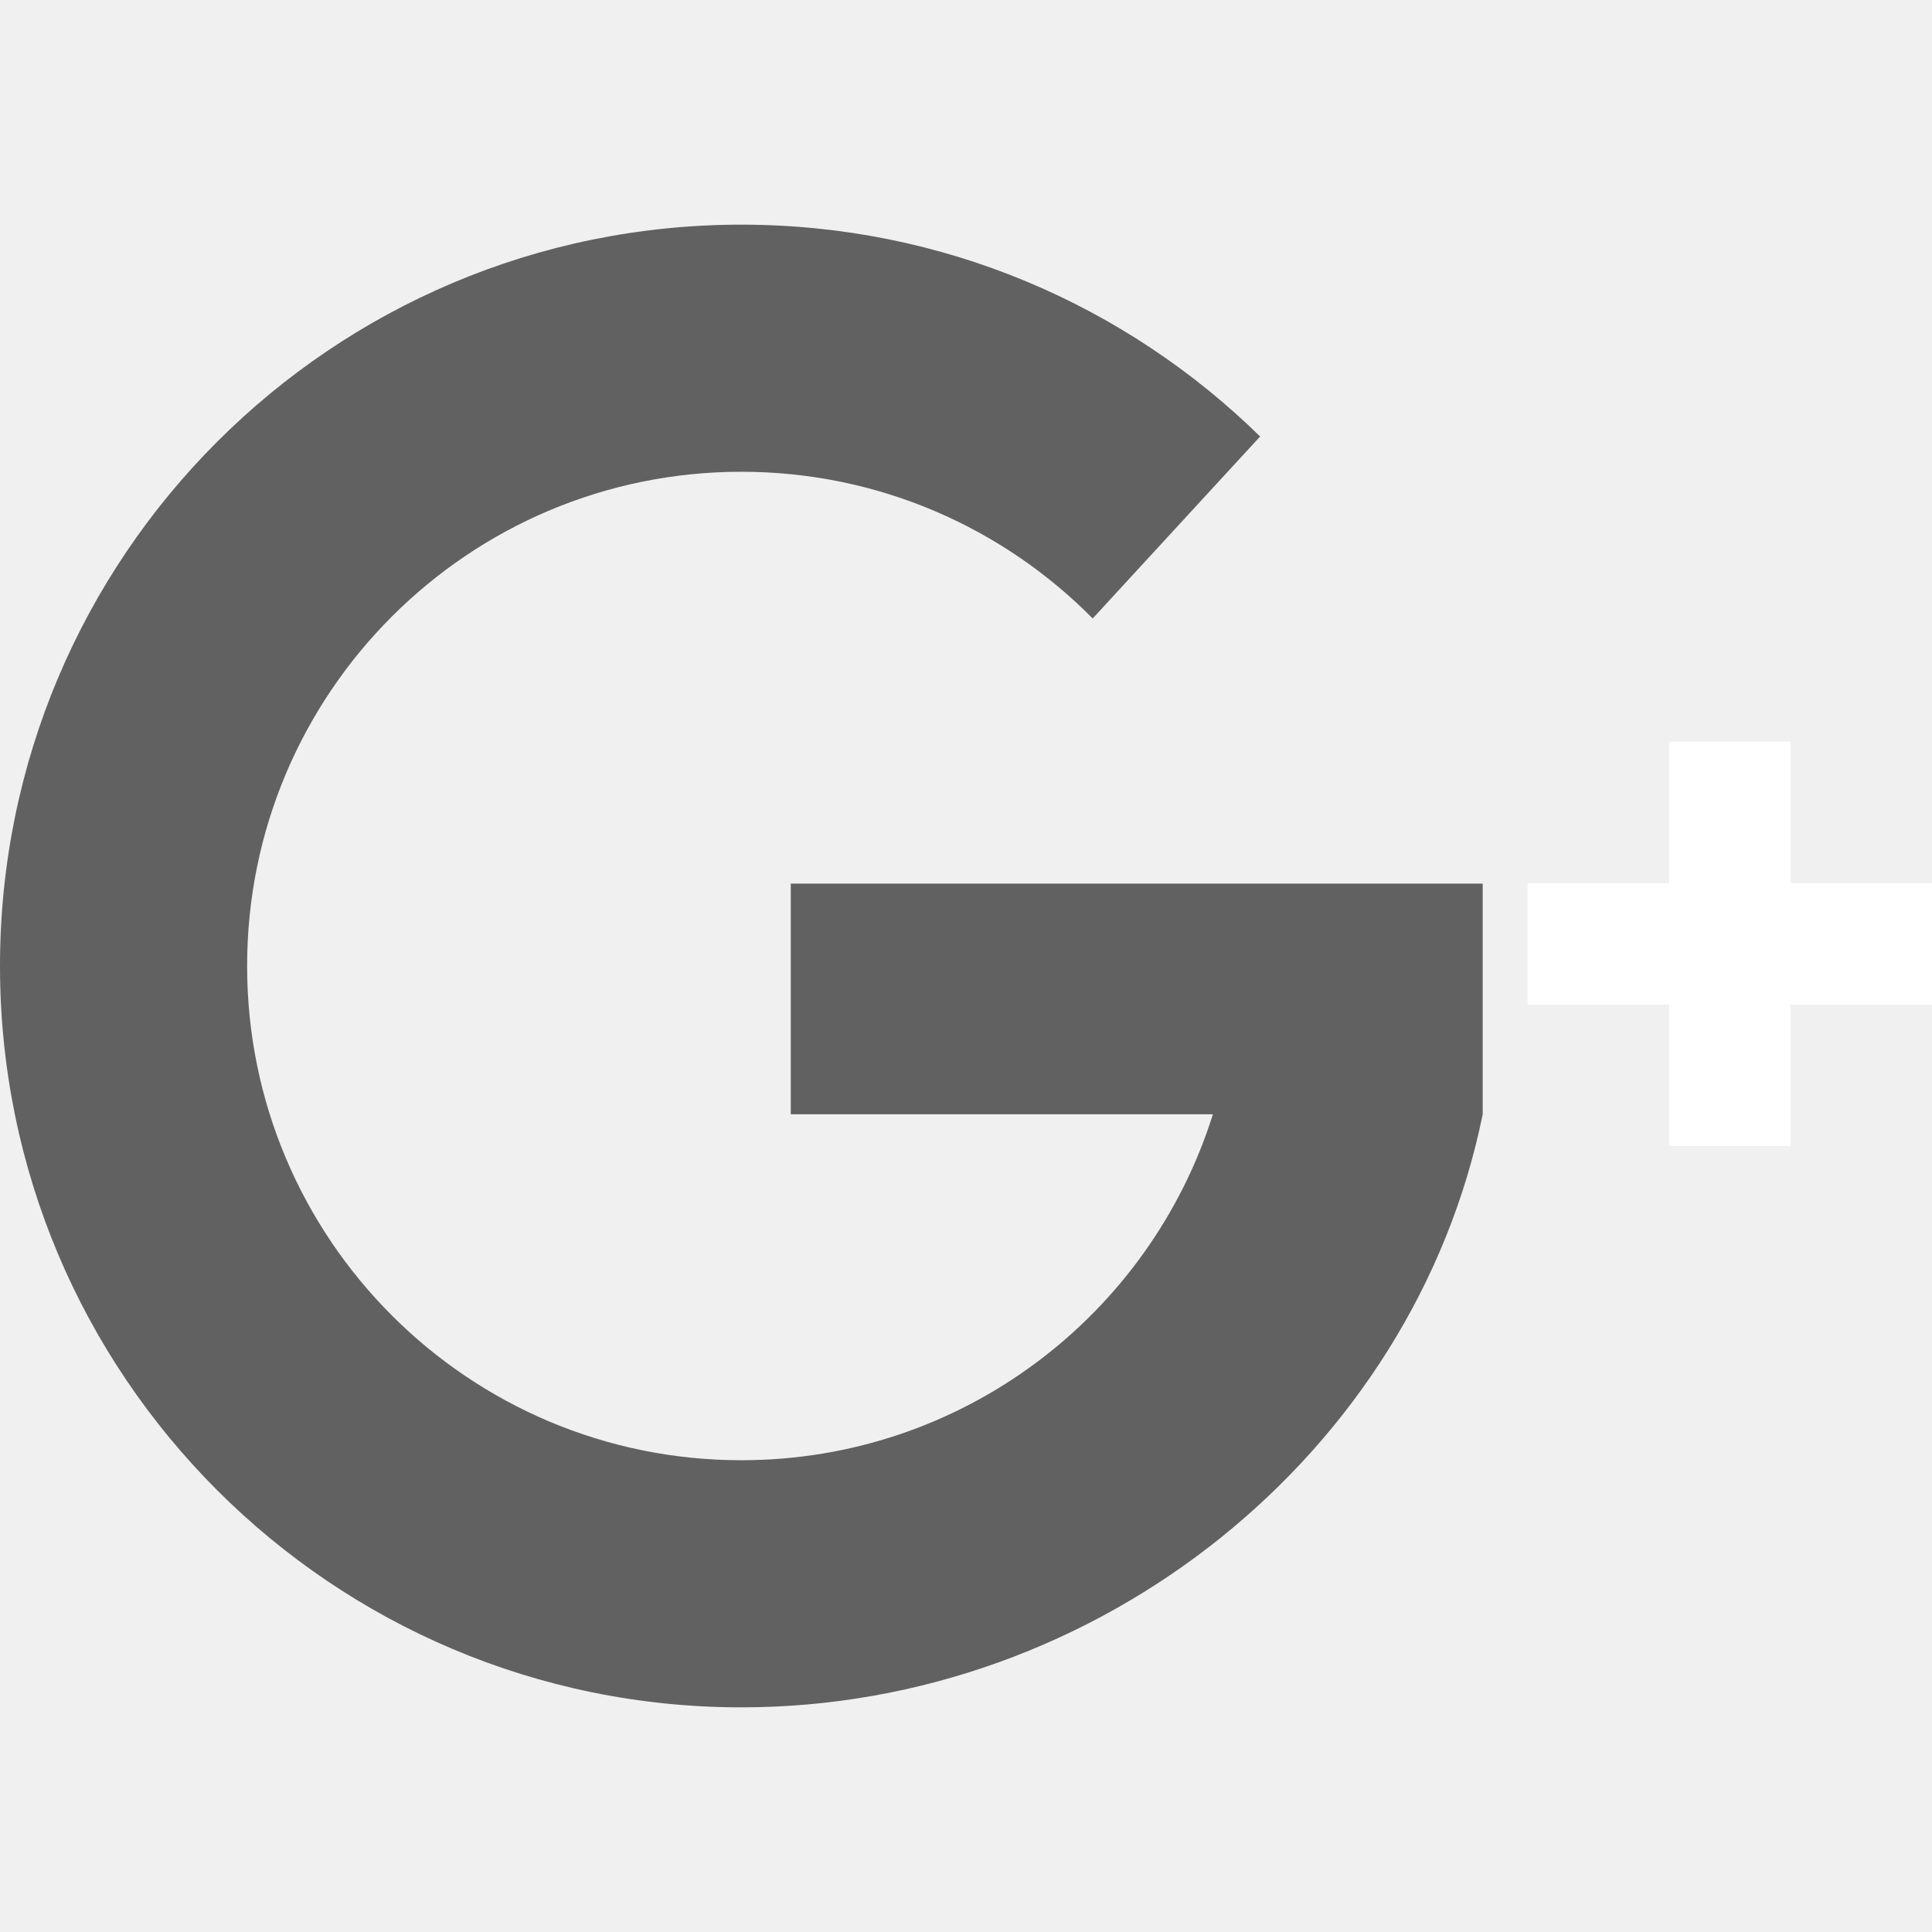
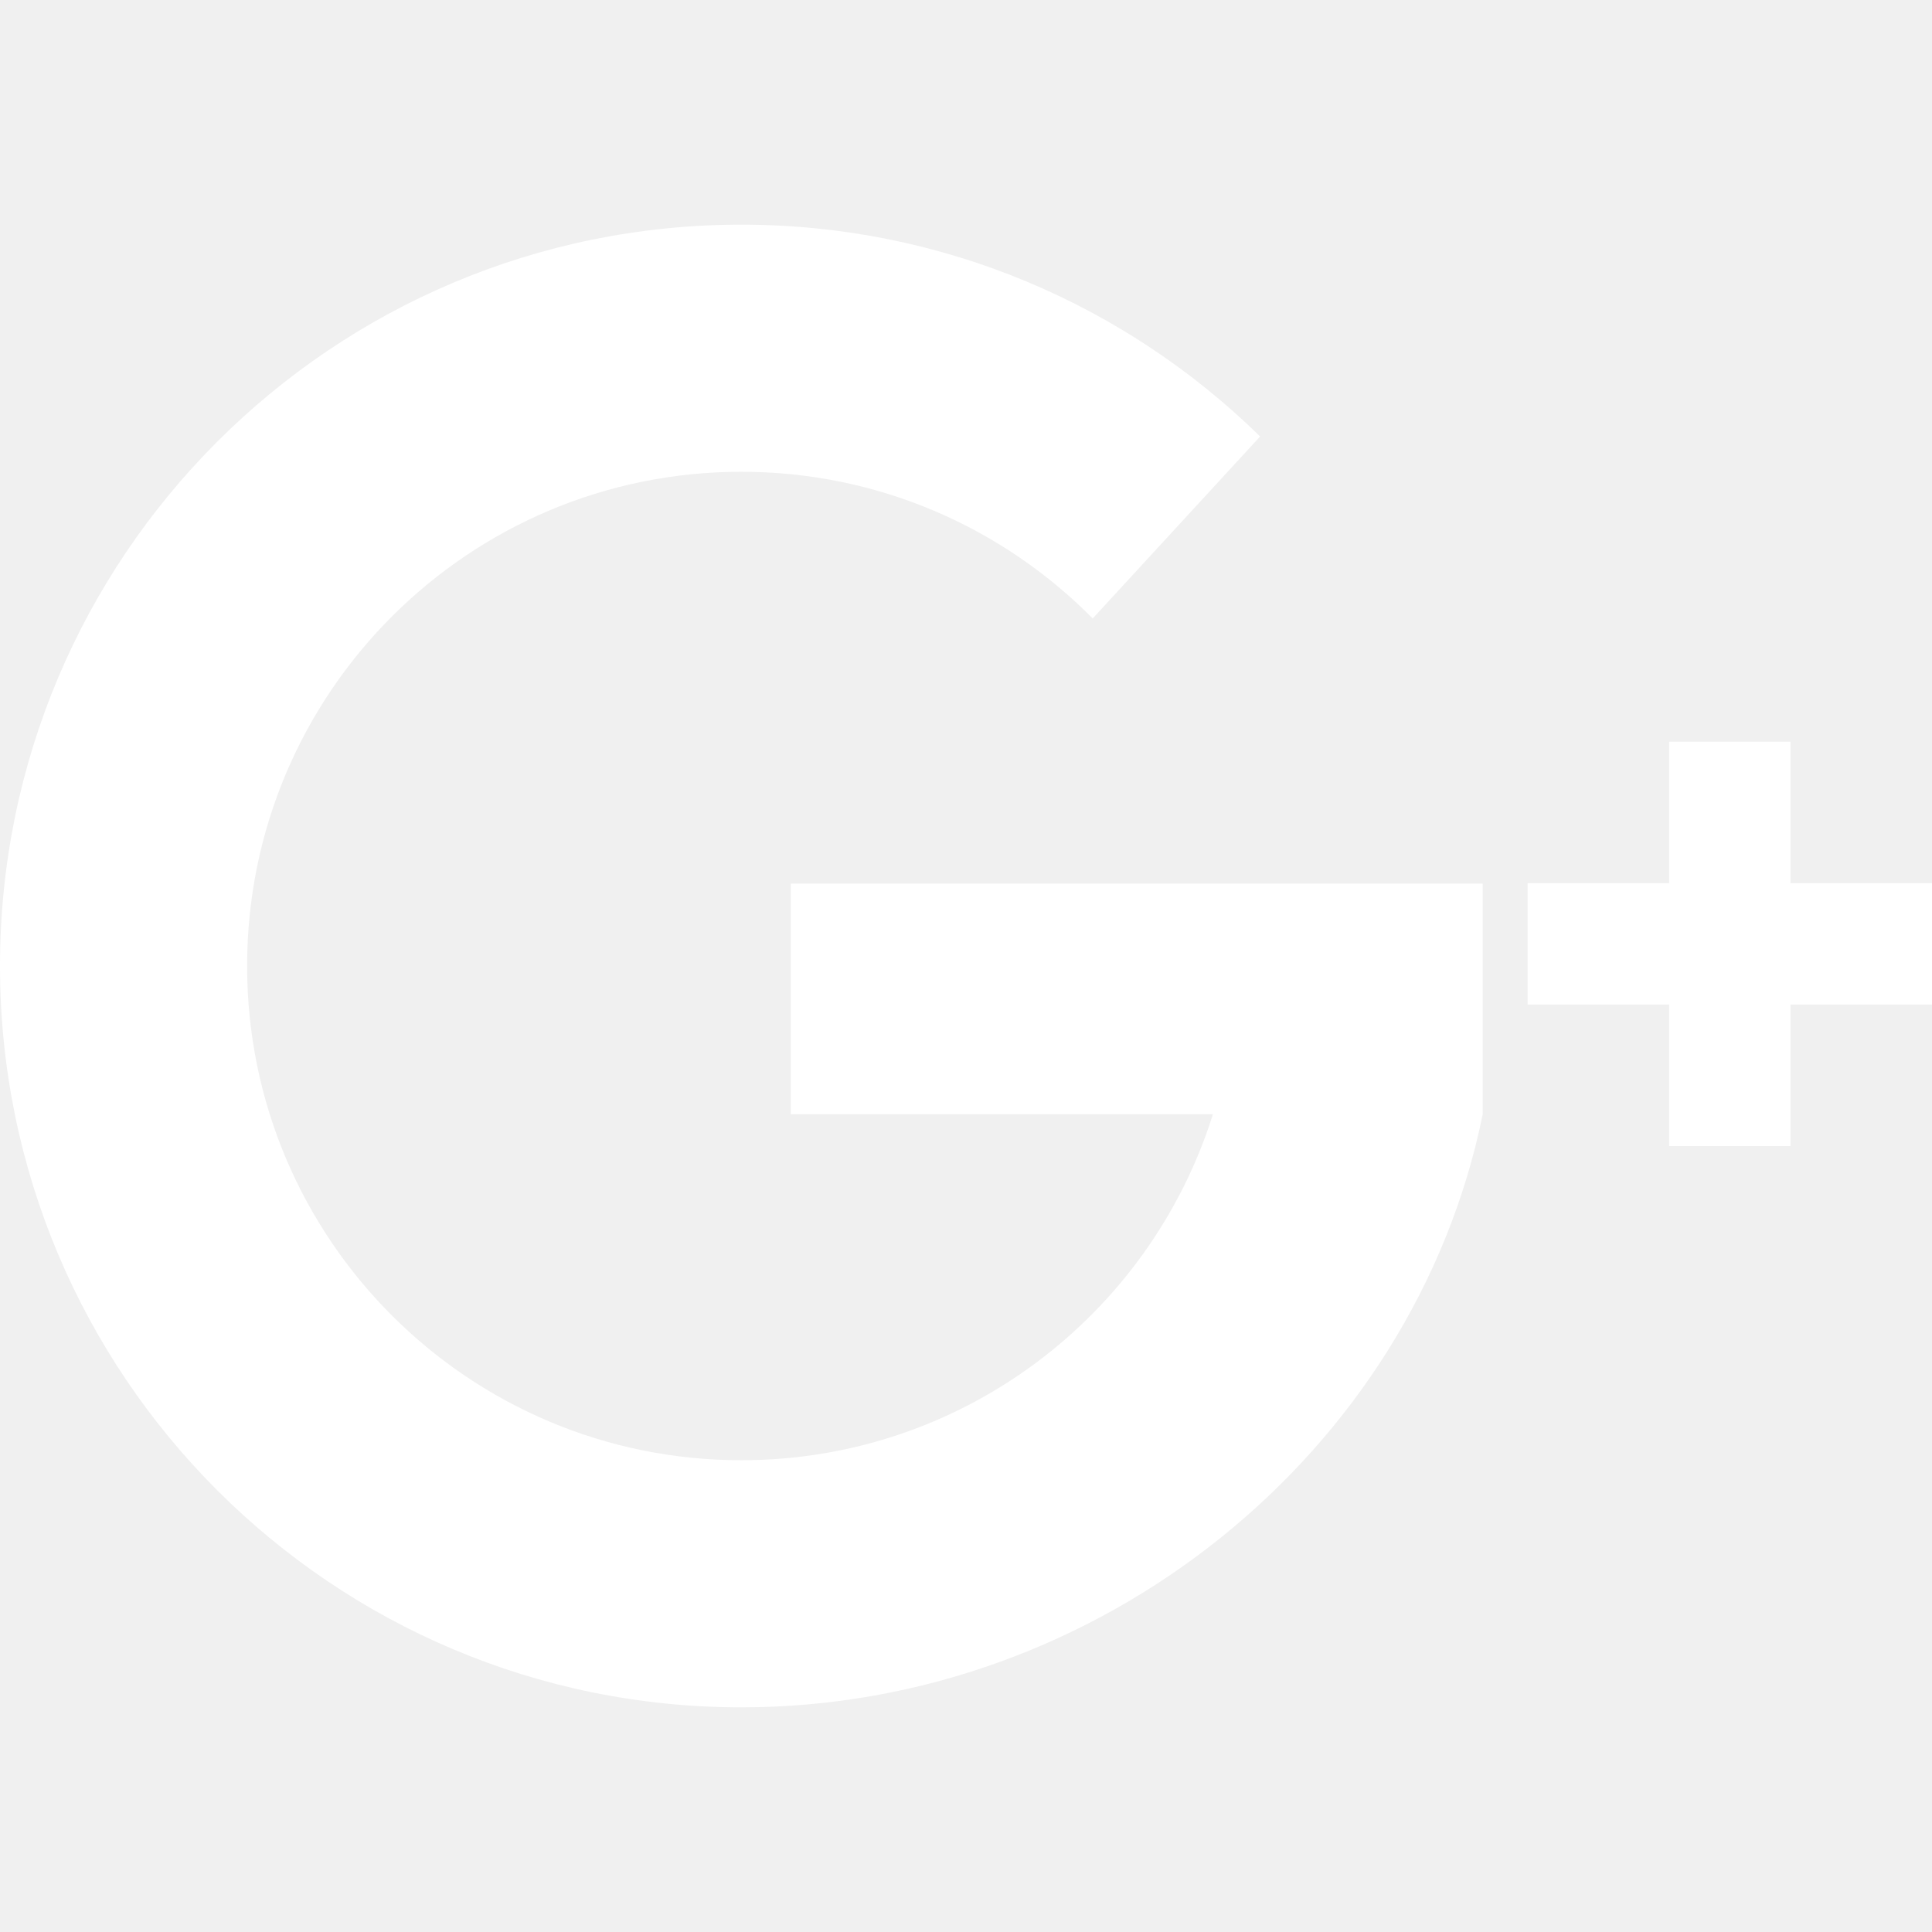
<svg xmlns="http://www.w3.org/2000/svg" version="1.1" id="Capa_1" x="0px" y="0px" viewBox="0 0 491.858 491.858" style="enable-background:new 0 0 491.858 491.858;" xml:space="preserve" width="512px" height="512px">
  <g>
    <g>
      <g>
-         <path d="M377.472,224.957H201.319v58.718H308.79c-16.032,51.048-63.714,88.077-120.055,88.077     c-69.492,0-125.823-56.335-125.823-125.824c0-69.492,56.333-125.823,125.823-125.823c34.994,0,66.645,14.289,89.452,37.346     l42.622-46.328c-34.04-33.355-80.65-53.929-132.074-53.929C84.5,57.193,0,141.693,0,245.928s84.5,188.737,188.736,188.737     c91.307,0,171.248-64.844,188.737-150.989v-58.718L377.472,224.957L377.472,224.957z" fill="#616161" />
+         <path d="M377.472,224.957H201.319v58.718H308.79c-16.032,51.048-63.714,88.077-120.055,88.077     c-69.492,0-125.823-56.335-125.823-125.824c0-69.492,56.333-125.823,125.823-125.823c34.994,0,66.645,14.289,89.452,37.346     l42.622-46.328c-34.04-33.355-80.65-53.929-132.074-53.929C84.5,57.193,0,141.693,0,245.928s84.5,188.737,188.736,188.737     c91.307,0,171.248-64.844,188.737-150.989v-58.718L377.472,224.957L377.472,224.957z" fill="white" />
        <polygon points="491.858,224.857 455.827,224.857 455.827,188.826 424.941,188.826 424.941,224.857 388.91,224.857      388.91,255.74 424.941,255.74 424.941,291.772 455.827,291.772 455.827,255.74 491.858,255.74    " fill="white" />
      </g>
    </g>
    <g>
	</g>
    <g>
	</g>
    <g>
	</g>
    <g>
	</g>
    <g>
	</g>
    <g>
	</g>
    <g>
	</g>
    <g>
	</g>
    <g>
	</g>
    <g>
	</g>
    <g>
	</g>
    <g>
	</g>
    <g>
	</g>
    <g>
	</g>
    <g>
	</g>
  </g>
  <g>
</g>
  <g>
</g>
  <g>
</g>
  <g>
</g>
  <g>
</g>
  <g>
</g>
  <g>
</g>
  <g>
</g>
  <g>
</g>
  <g>
</g>
  <g>
</g>
  <g>
</g>
  <g>
</g>
  <g>
</g>
  <g>
</g>
</svg>
